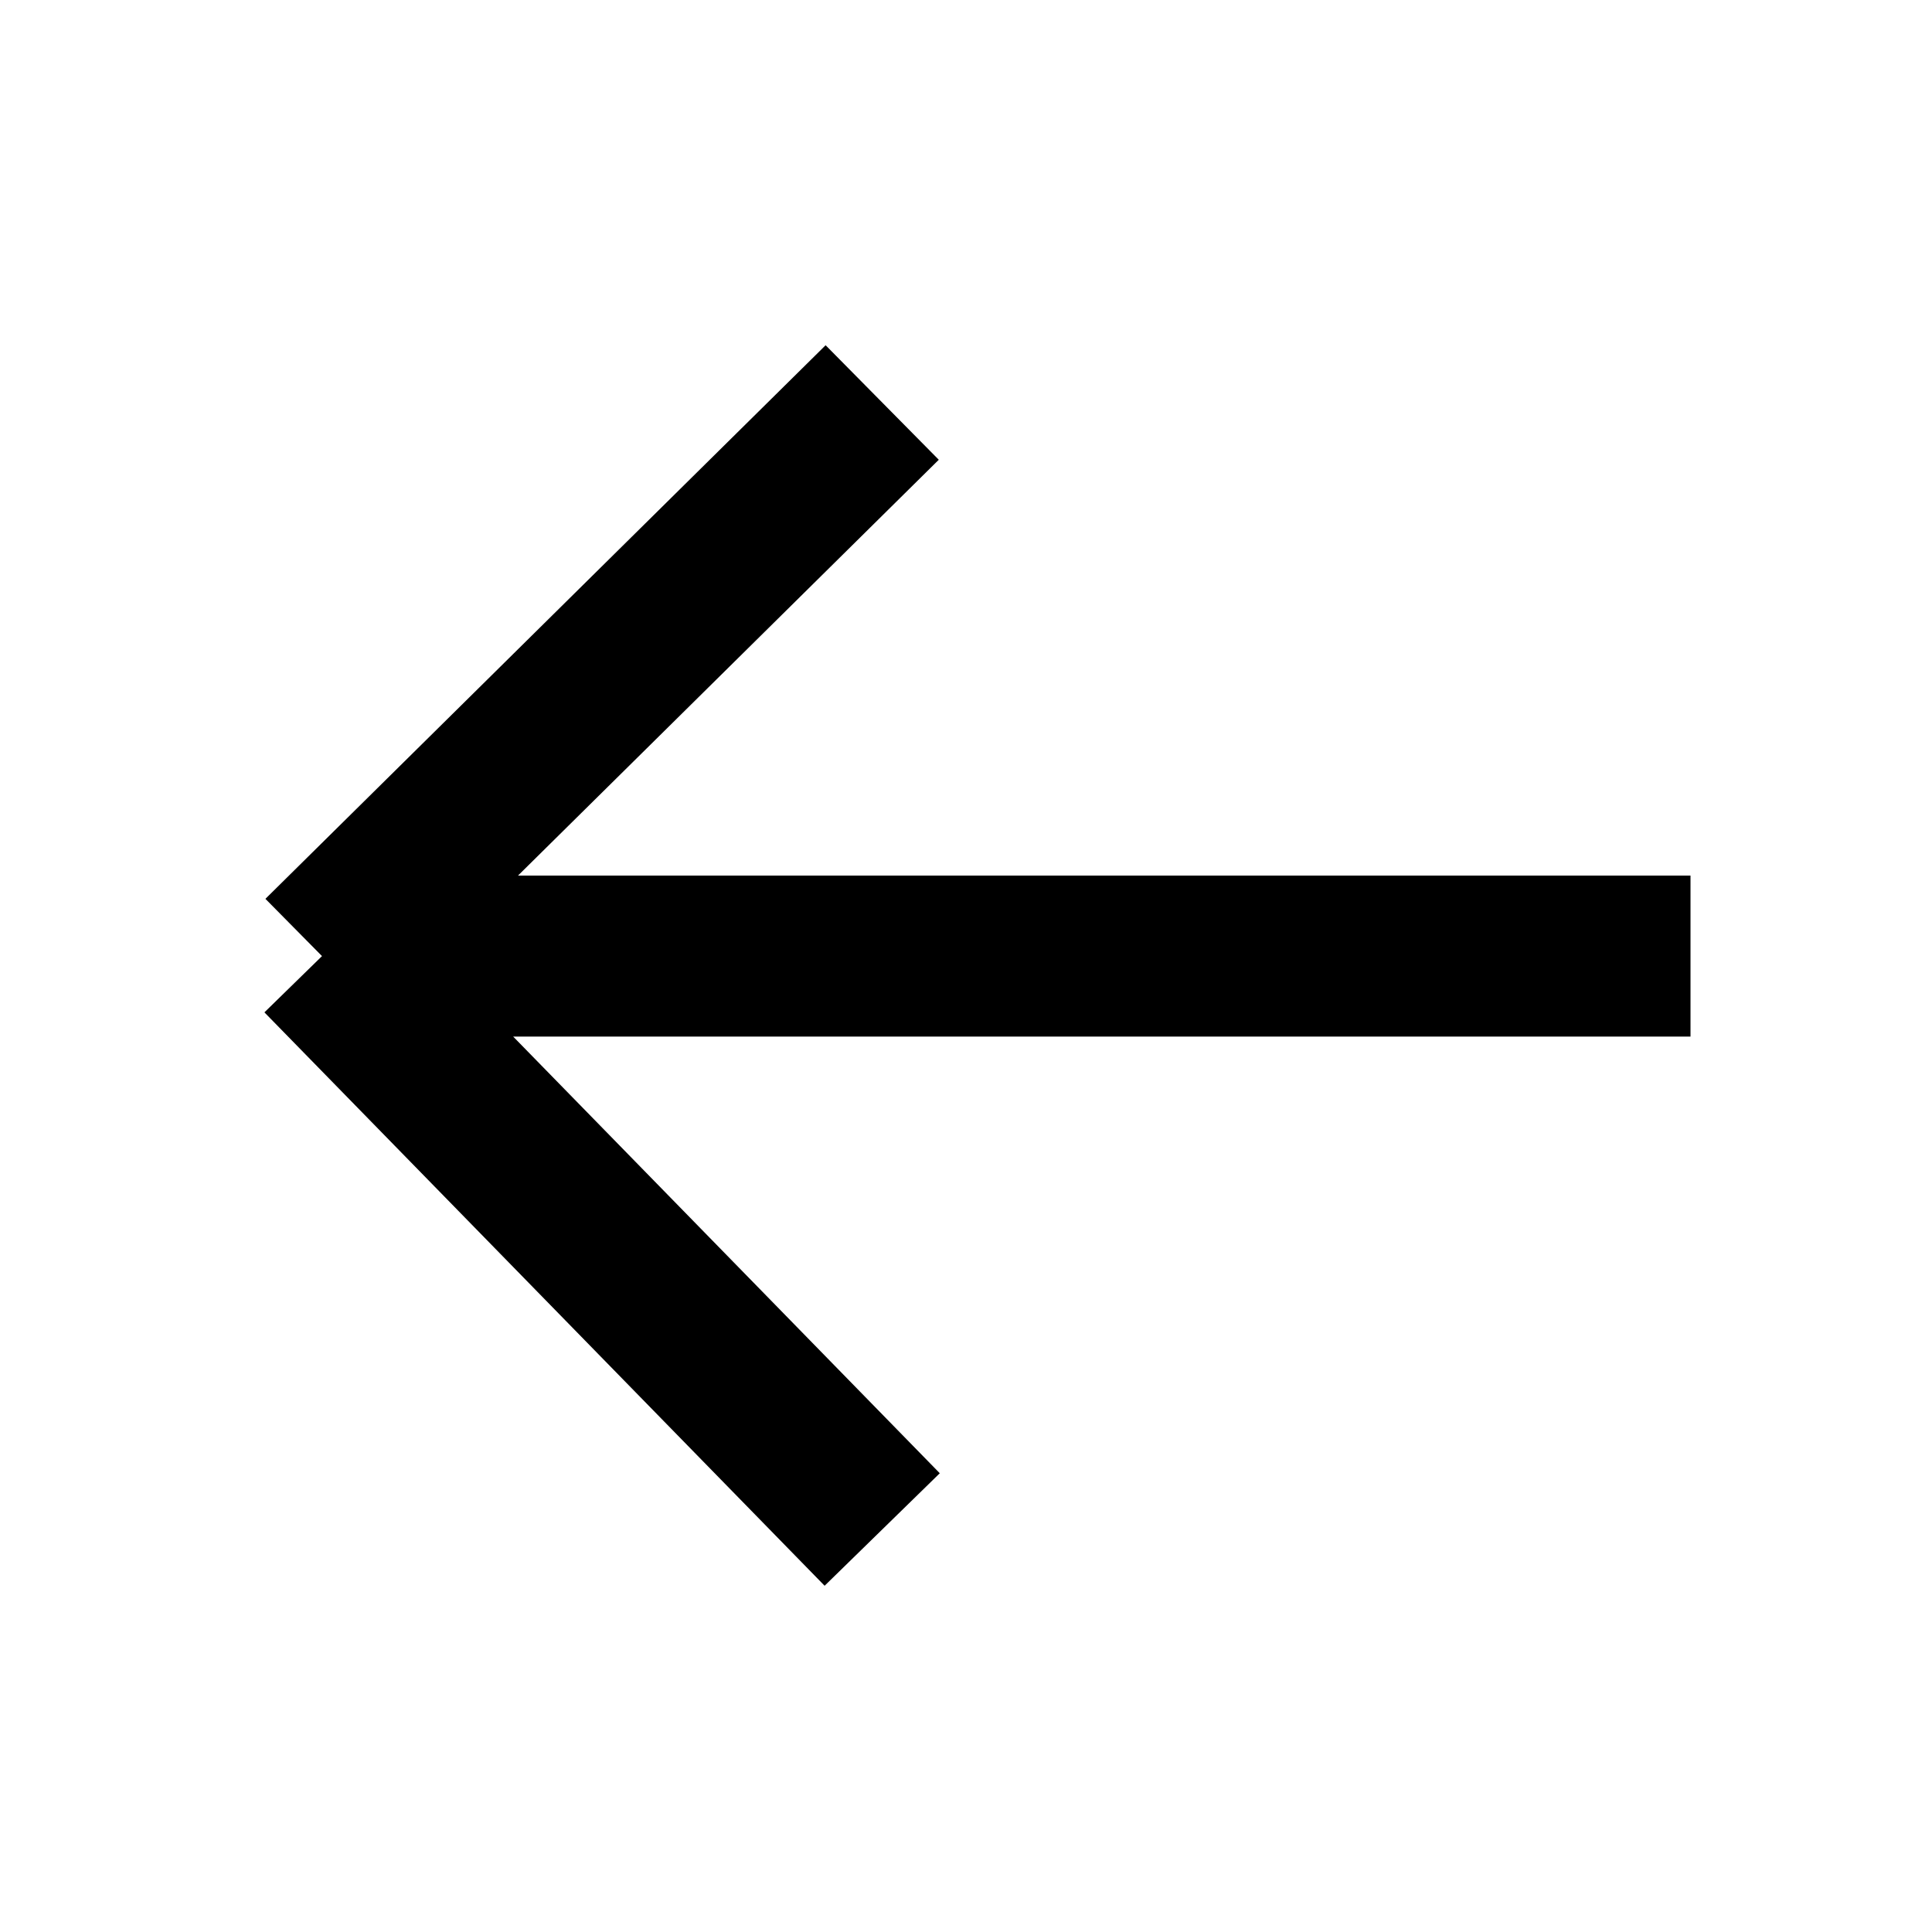
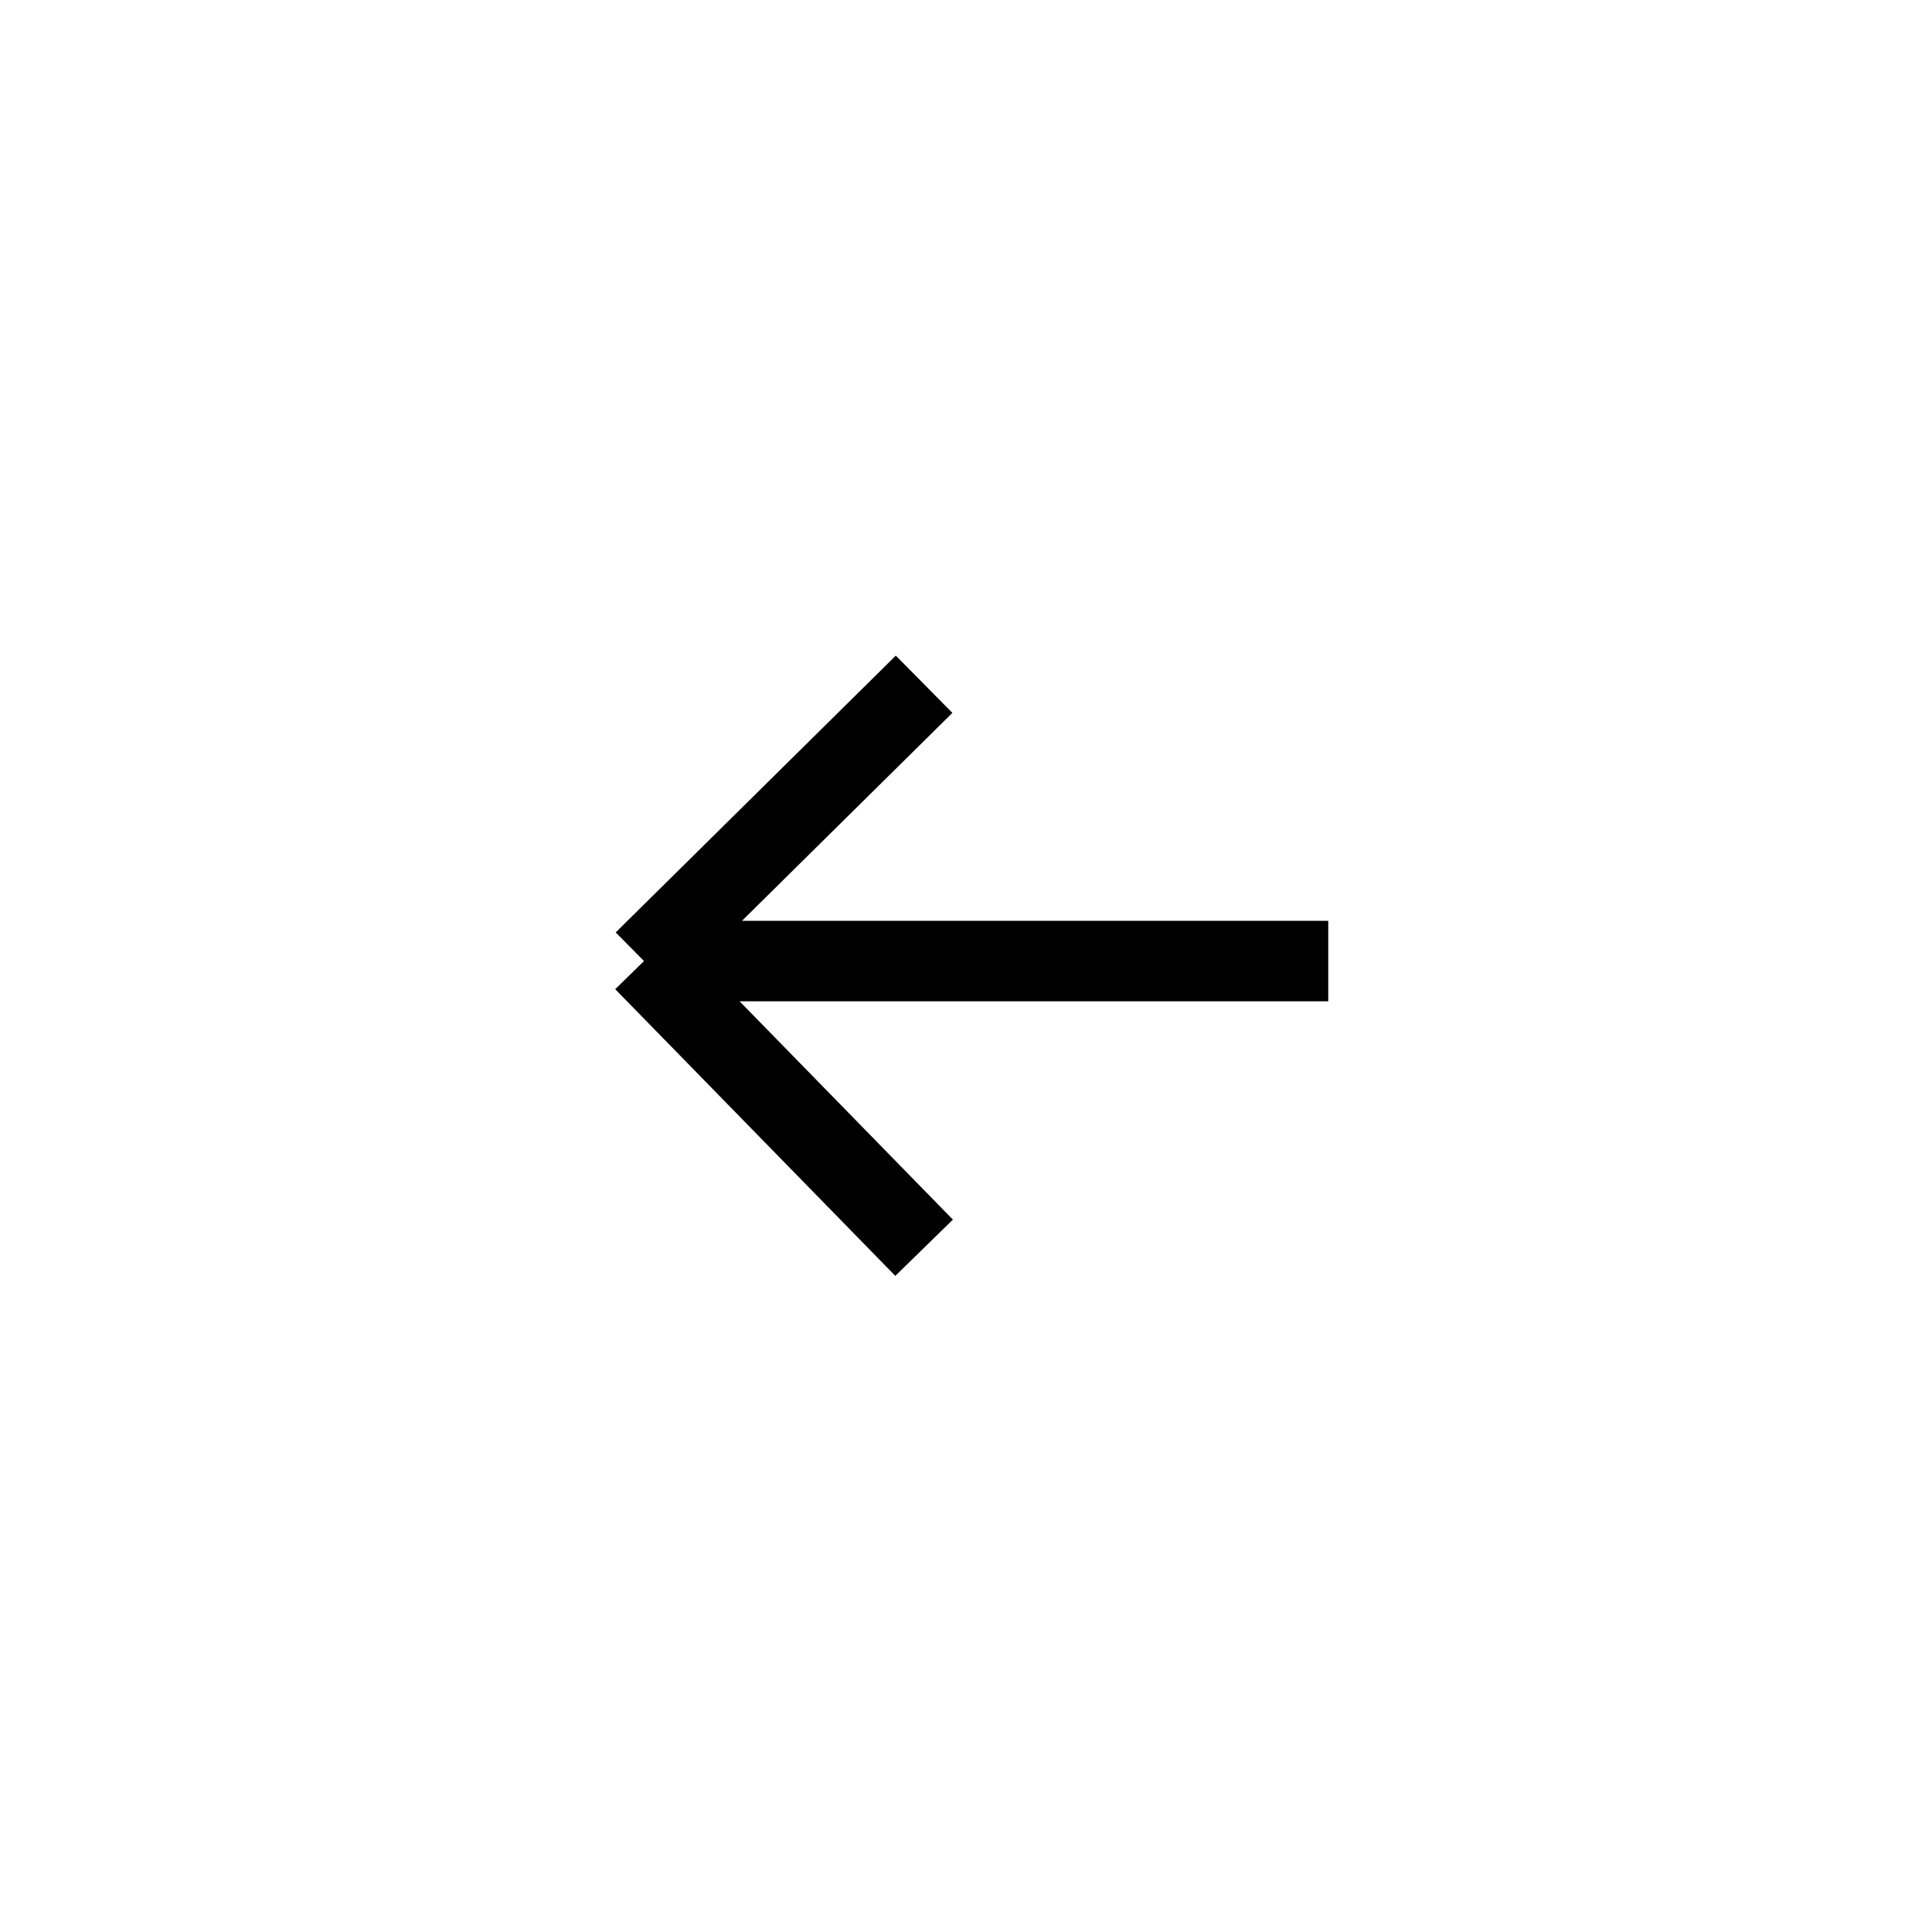
- <svg xmlns="http://www.w3.org/2000/svg" width="24" height="24" viewBox="0 0 24 24" fill="none">
-   <path d="M4 11.877H21M4 11.877L10.959 5M4 11.877L10.959 19" stroke="black" stroke-width="2" />
+ <svg xmlns="http://www.w3.org/2000/svg" width="48" height="48" viewBox="0 0 48 48" fill="none">
+   <path d="M16 23.877H33M16 23.877L22.959 17M16 23.877L22.959 31" stroke="black" stroke-width="2" />
</svg>
